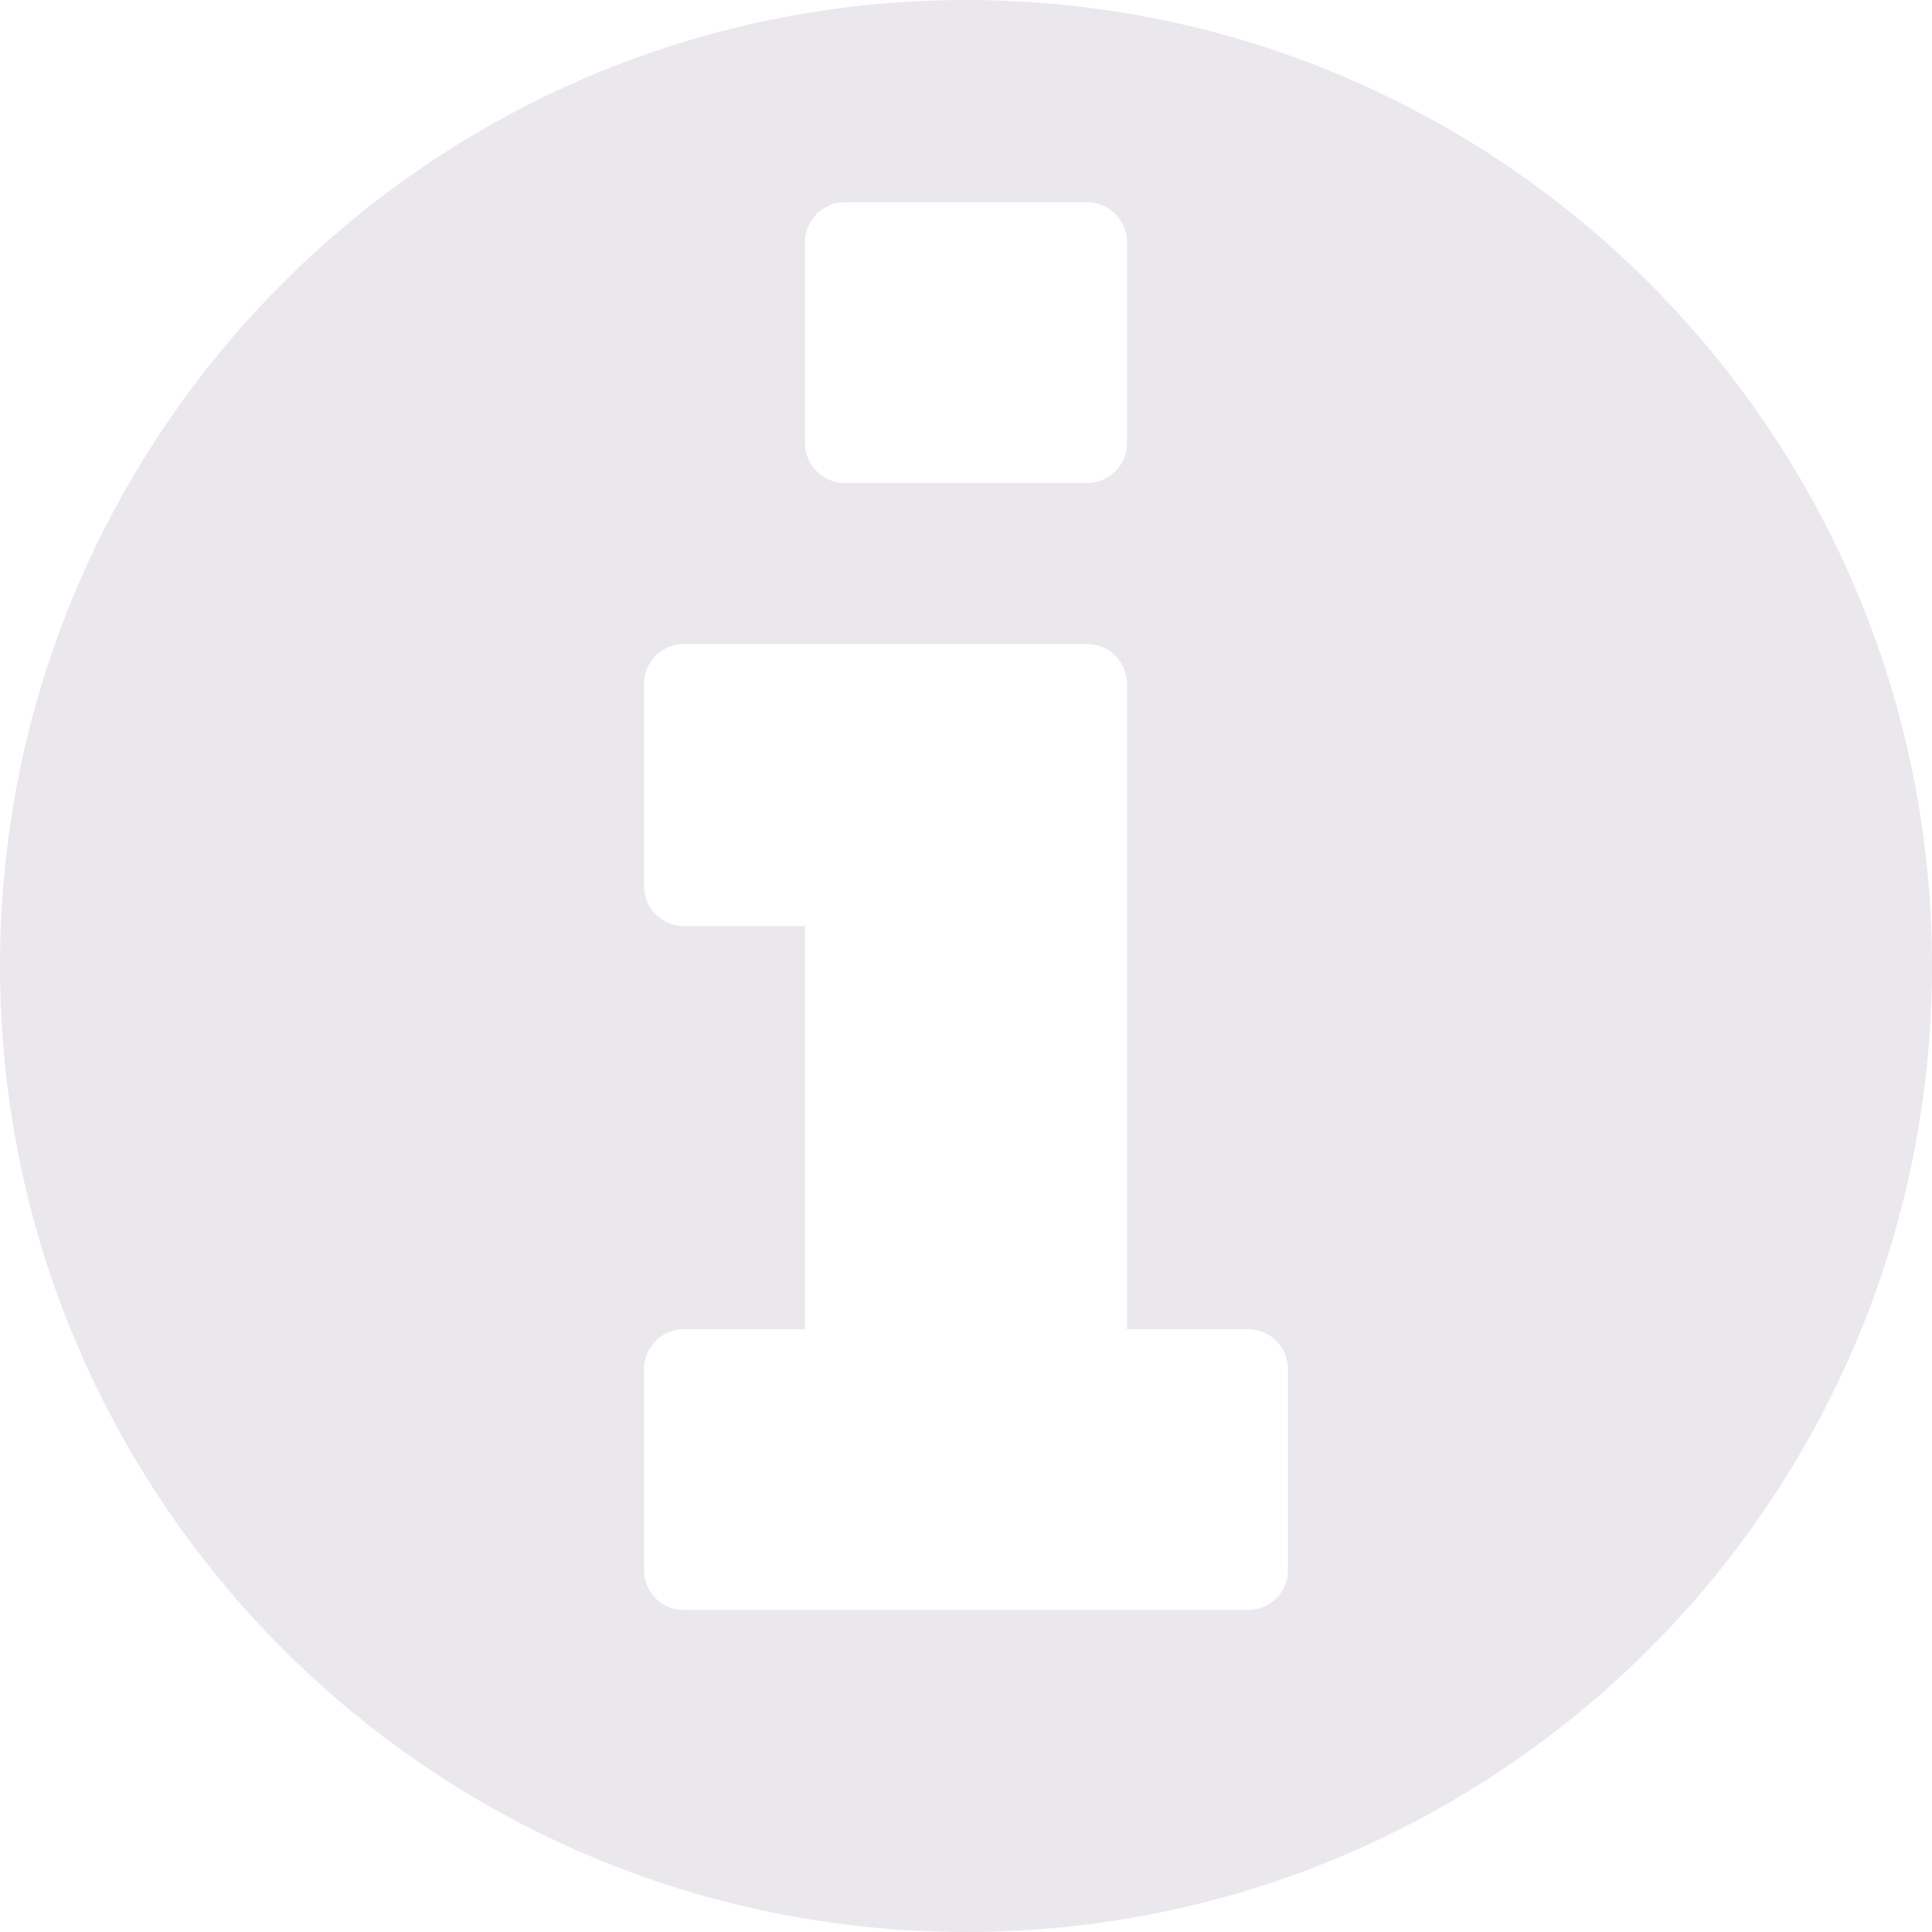
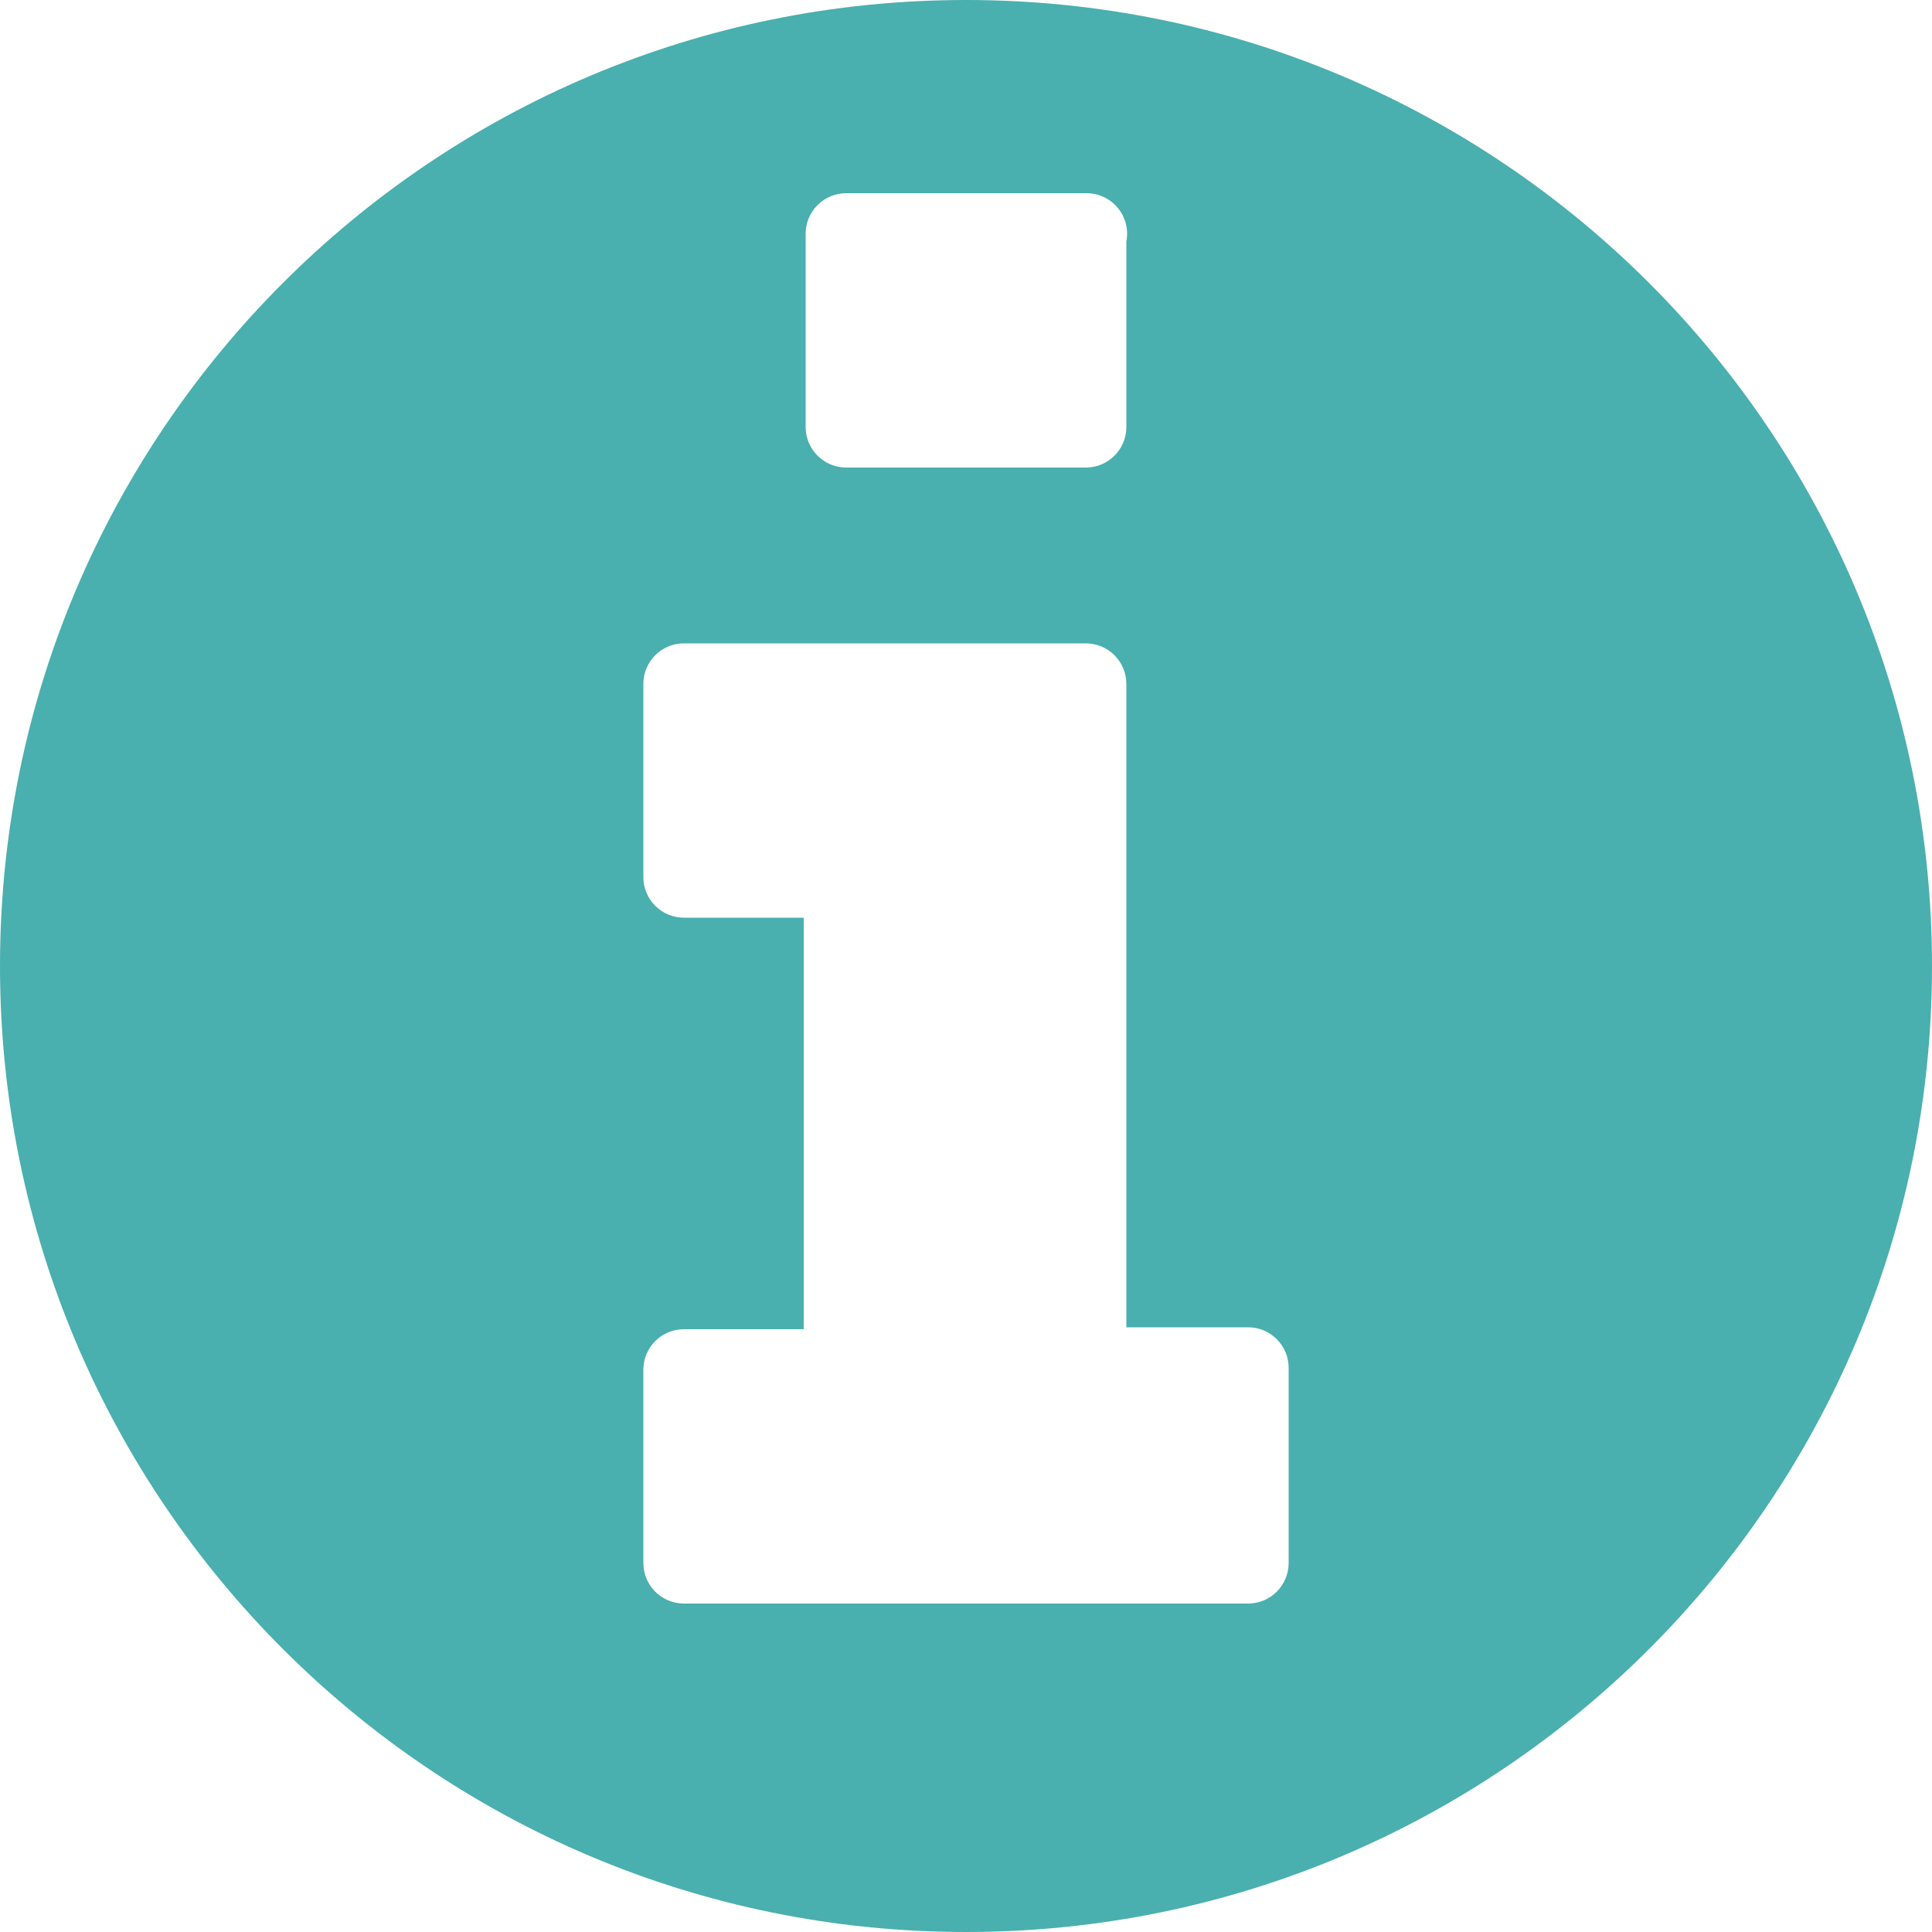
- <svg xmlns="http://www.w3.org/2000/svg" viewBox="0 0 15 15">
+ <svg xmlns="http://www.w3.org/2000/svg" viewBox="0 0 10 10">
  <defs>
-     <style>.cls-1{fill:#eae8ec}</style>
+     <style>.cls-1{fill:#4aafaf}</style>
  </defs>
  <g id="Слой_2" data-name="Слой 2">
-     <path class="cls-1" d="M7.5 15A7.5 7.5 0 1 1 15 7.5 7.5 7.5 0 0 1 7.5 15zm2.5-4.37a.31.31 0 0 0-.31-.31h-.94v-5A.31.31 0 0 0 8.44 5H5.31a.31.31 0 0 0-.31.31v1.57a.31.31 0 0 0 .31.31h.94v3.13h-.94a.31.31 0 0 0-.31.31v1.56a.31.31 0 0 0 .31.31h4.38a.31.31 0 0 0 .31-.31zM8.75 1.88a.31.31 0 0 0-.31-.31H6.56a.31.31 0 0 0-.31.31v1.56a.31.31 0 0 0 .31.31h1.88a.31.31 0 0 0 .31-.31z" id="контент" />
+     <path class="cls-1" d="M5 10a5 5 0 1 1 5-5 5 5 0 0 1-5 5zm1.67-2.92a.21.21 0 0 0-.21-.21h-.63V3.54a.21.21 0 0 0-.21-.21H3.54a.21.21 0 0 0-.21.21v1a.21.21 0 0 0 .21.21h.62v2.13h-.62a.21.21 0 0 0-.21.21v1a.21.21 0 0 0 .21.21h2.92a.21.21 0 0 0 .21-.21zm-.84-5.83A.21.21 0 0 0 5.62 1H4.38a.21.21 0 0 0-.21.21v1a.21.21 0 0 0 .21.21h1.24a.21.21 0 0 0 .21-.21z" id="контент" />
  </g>
</svg>
